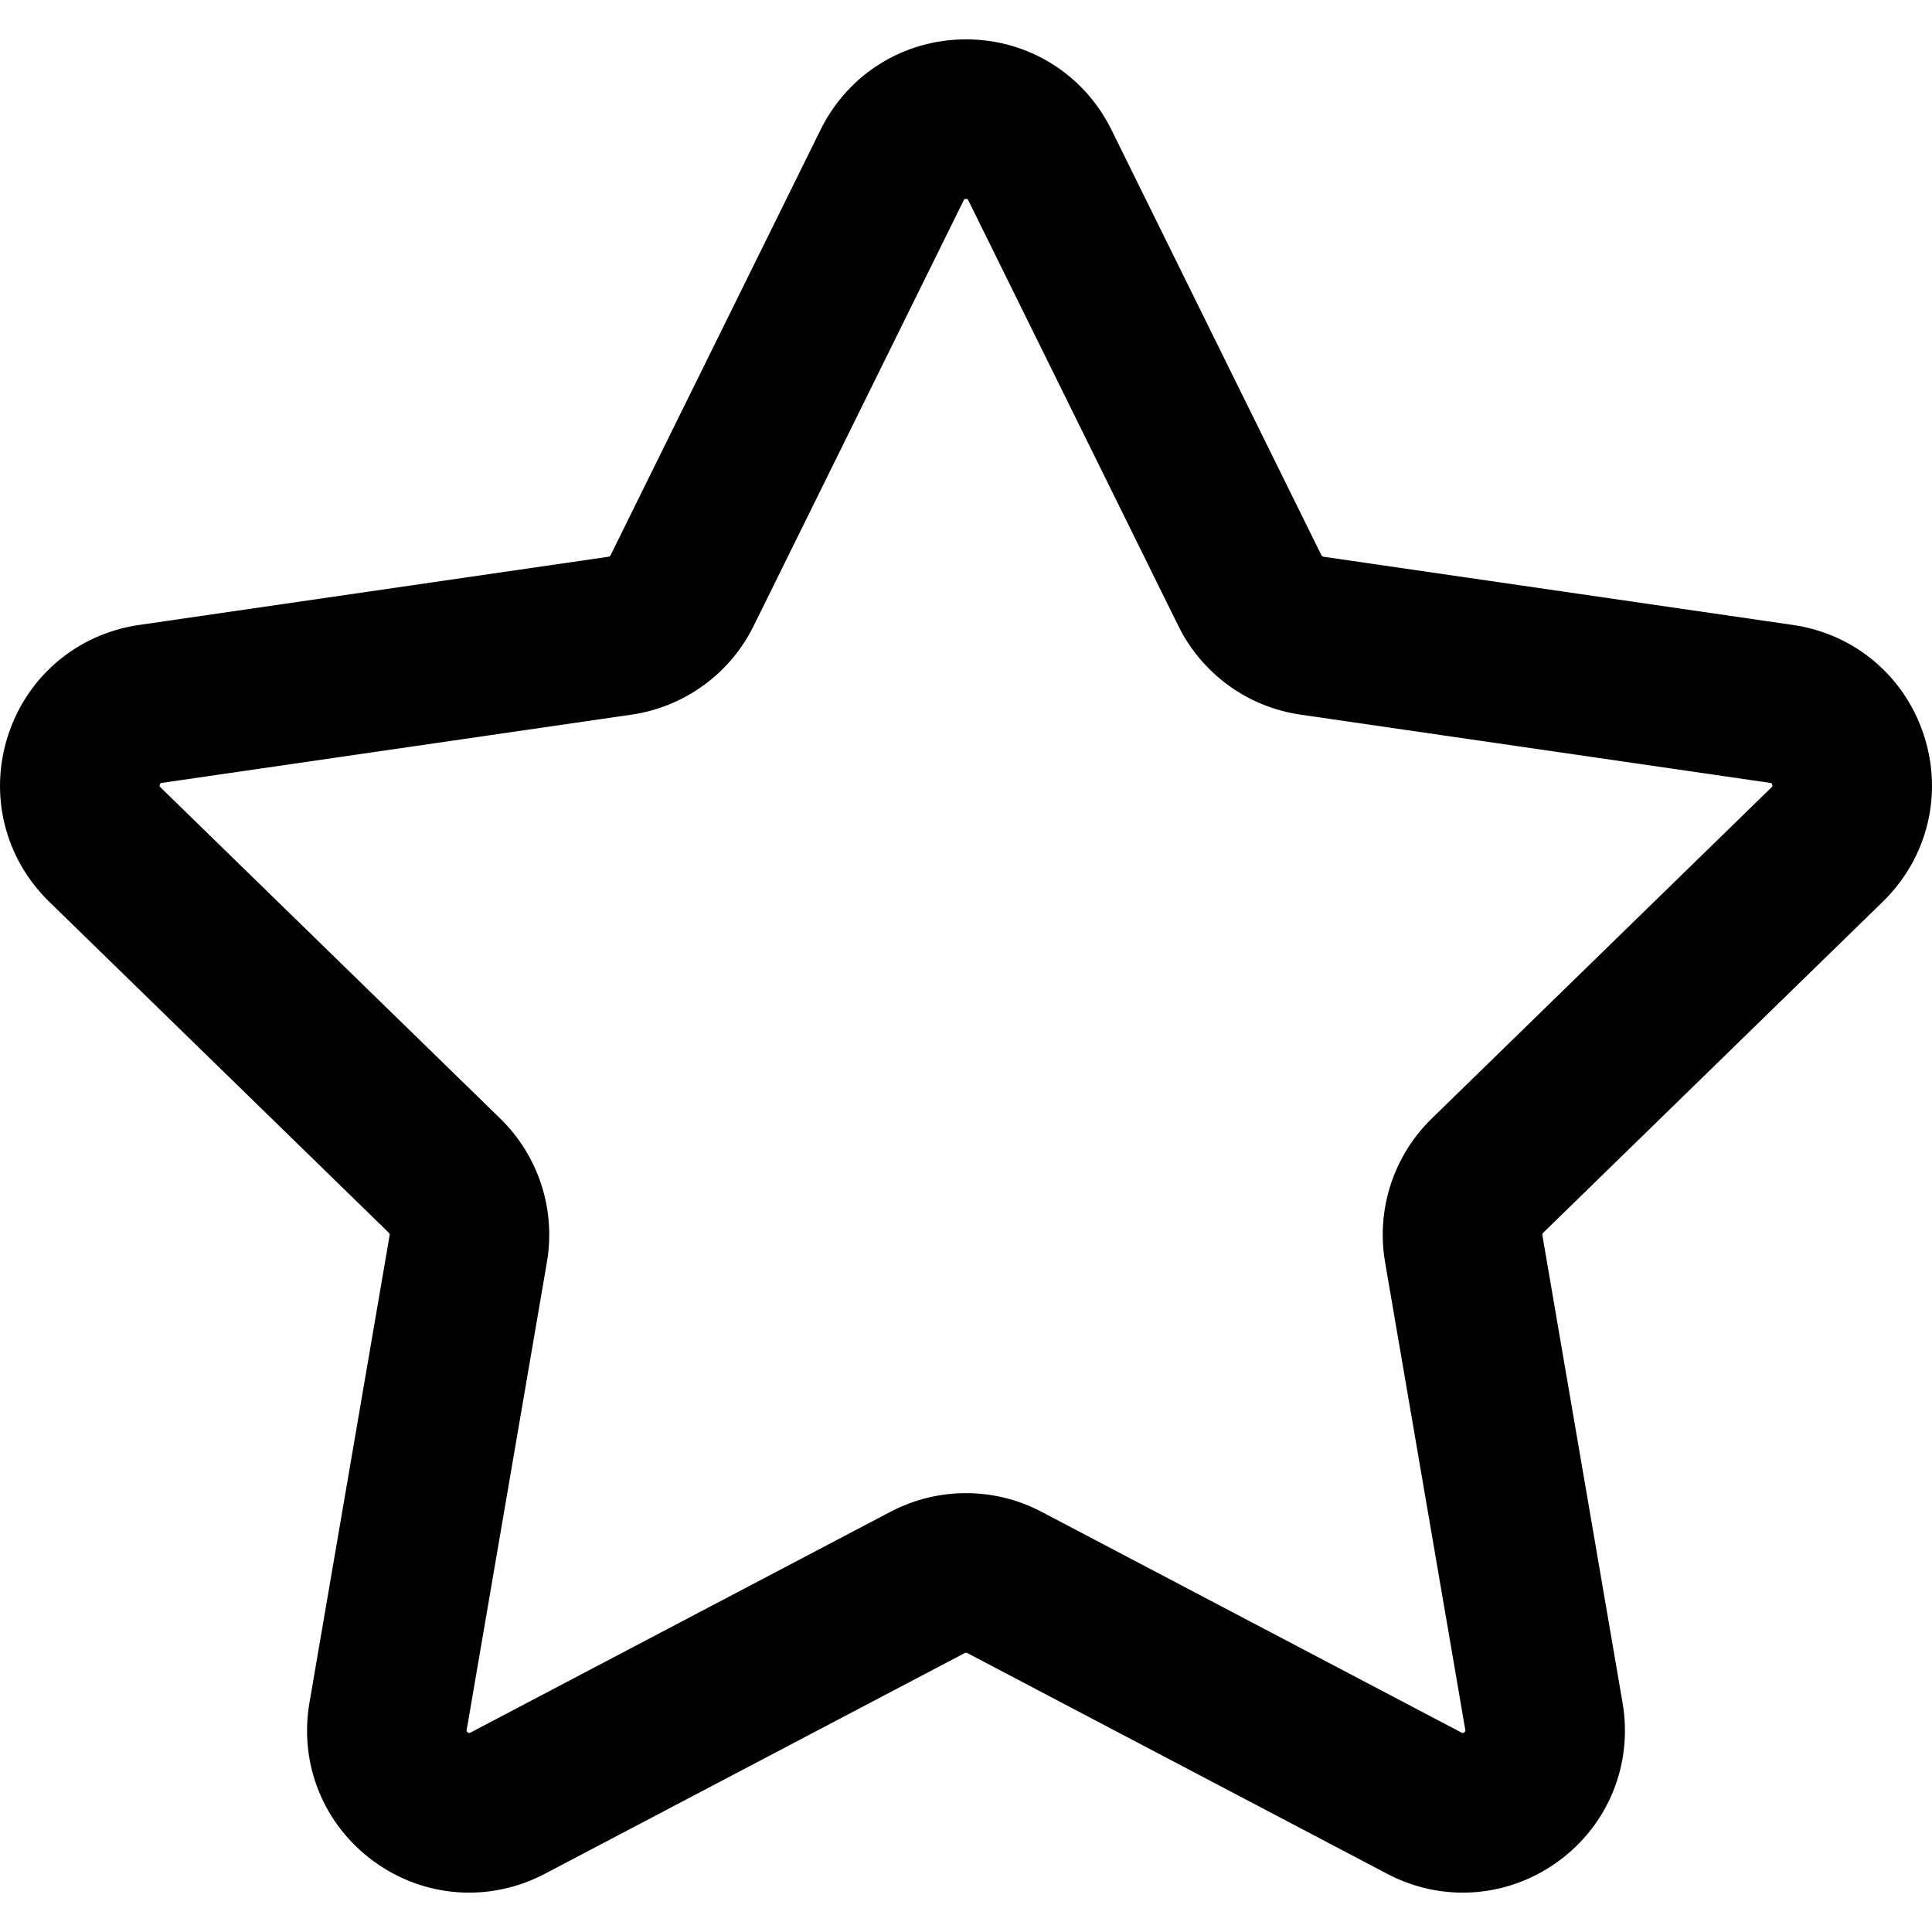
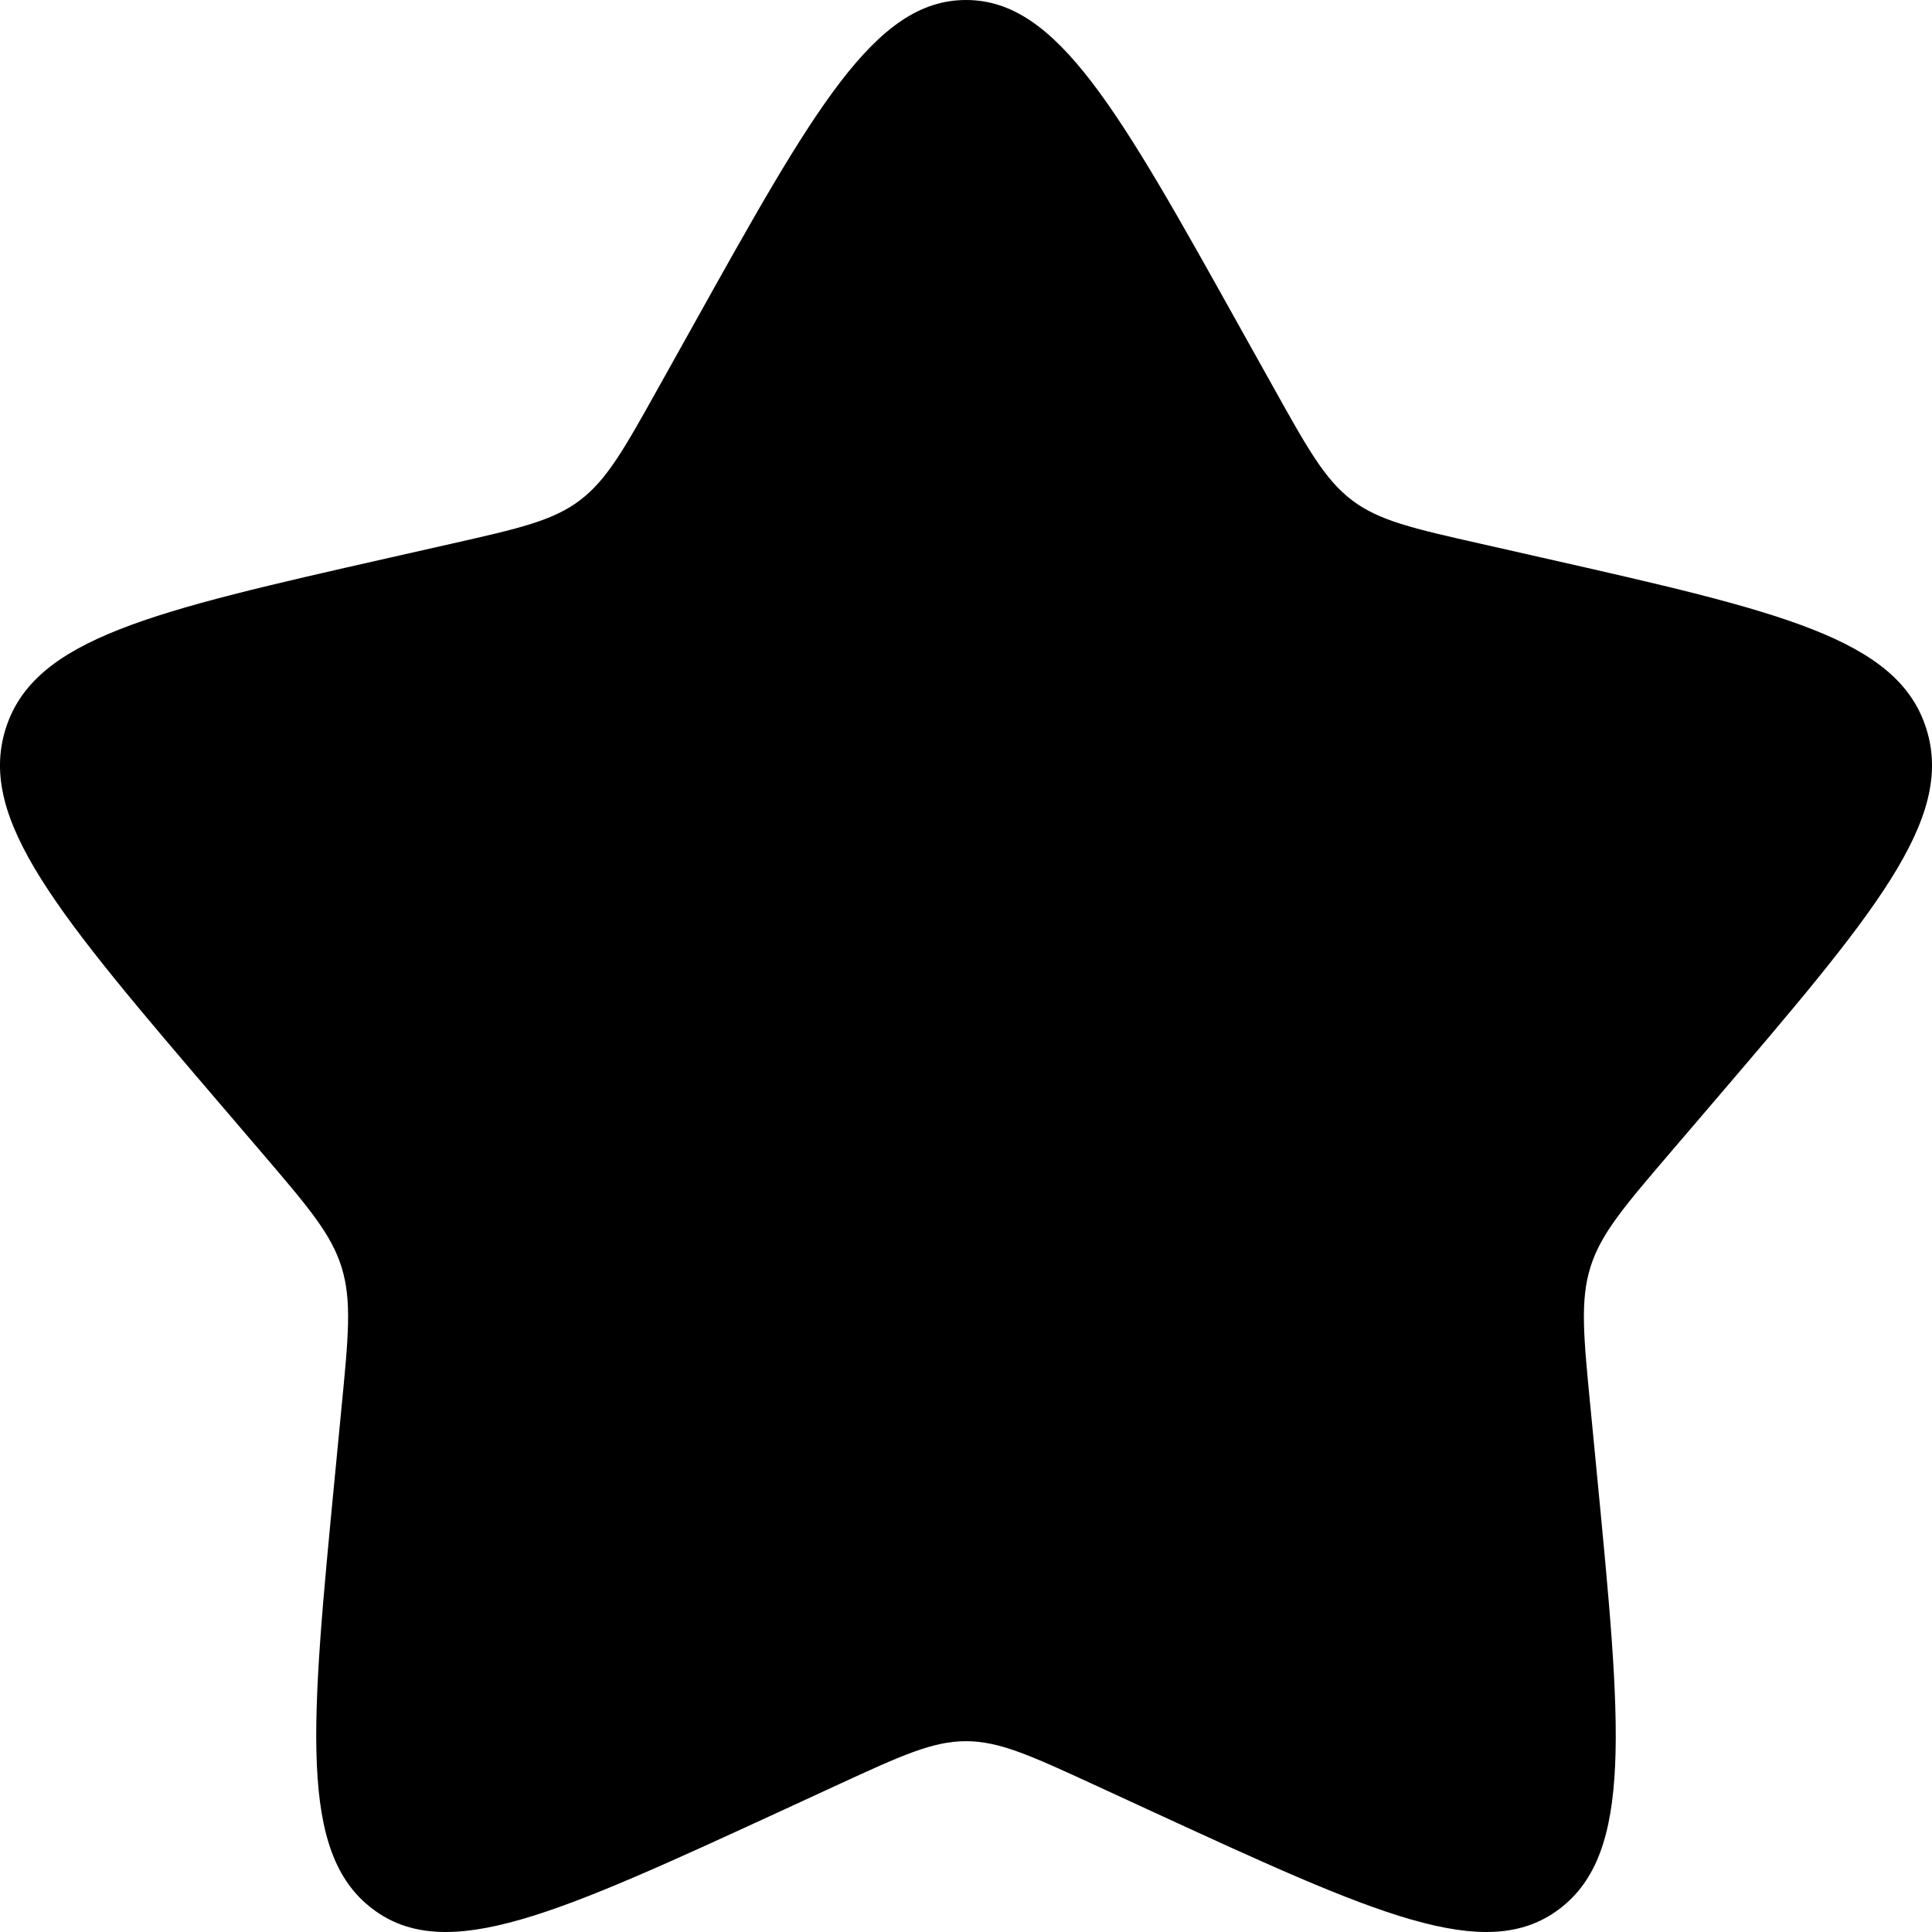
- <svg xmlns="http://www.w3.org/2000/svg" fill="#000000" height="800px" width="800px" version="1.1" id="Capa_1" viewBox="0 0 217.929 217.929" xml:space="preserve">
-   <g>
-     <path d="M212.39,101.703c5.023-4.897,6.797-12.083,4.629-18.755s-7.827-11.443-14.769-12.452l-52.969-7.697   c-0.097-0.014-0.18-0.075-0.223-0.162L125.371,14.64C122.267,8.349,115.98,4.44,108.964,4.44S95.662,8.349,92.558,14.64   L68.87,62.637c-0.043,0.087-0.126,0.147-0.223,0.162l-52.968,7.697c-6.942,1.009-12.601,5.78-14.769,12.452   s-0.394,13.858,4.629,18.755l38.328,37.361c0.07,0.068,0.102,0.166,0.085,0.262l-9.048,52.755   c-1.186,6.914,1.604,13.771,7.279,17.894c5.676,4.125,13.059,4.657,19.268,1.393l47.376-24.907c0.086-0.046,0.19-0.045,0.276,0   l47.376,24.907c2.701,1.42,5.623,2.121,8.531,2.121c3.777,0,7.53-1.184,10.736-3.514c5.675-4.123,8.464-10.98,7.279-17.895   l-9.048-52.754c-0.017-0.096,0.016-0.194,0.085-0.262L212.39,101.703z M156.235,142.368l9.048,52.754   c0.024,0.14,0.031,0.182-0.118,0.29c-0.149,0.108-0.187,0.088-0.312,0.022l-47.377-24.908c-5.33-2.801-11.695-2.801-17.027,0   l-47.376,24.907c-0.125,0.065-0.163,0.086-0.312-0.022c-0.149-0.108-0.142-0.15-0.118-0.289l9.048-52.755   c1.018-5.936-0.949-11.989-5.262-16.194L18.103,88.813c-0.101-0.099-0.132-0.128-0.075-0.303c0.057-0.175,0.099-0.181,0.239-0.202   l52.968-7.697c5.961-0.866,11.111-4.607,13.776-10.008l23.688-47.998c0.063-0.126,0.081-0.165,0.265-0.165s0.203,0.039,0.265,0.165   l23.688,47.998c2.666,5.401,7.815,9.143,13.776,10.008l52.968,7.697c0.14,0.021,0.182,0.027,0.239,0.202   c0.057,0.175,0.026,0.205-0.075,0.303l-38.328,37.361C157.185,130.378,155.218,136.432,156.235,142.368z" />
-   </g>
+ <svg xmlns="http://www.w3.org/2000/svg" width="30" height="30" viewBox="0 0 30 30" fill="none">
+   <path d="M10.73 5.113C12.63 1.704 13.58 0 15 0C16.42 0 17.37 1.704 19.27 5.113L19.762 5.994C20.302 6.963 20.572 7.447 20.993 7.767C21.413 8.086 21.938 8.205 22.986 8.442L23.941 8.658C27.63 9.493 29.475 9.91 29.914 11.322C30.353 12.733 29.095 14.204 26.58 17.145L25.929 17.906C25.214 18.742 24.857 19.16 24.696 19.677C24.535 20.194 24.589 20.751 24.698 21.866L24.796 22.881C25.176 26.806 25.366 28.768 24.217 29.64C23.068 30.513 21.341 29.717 17.887 28.127L16.993 27.715C16.011 27.263 15.52 27.037 15 27.037C14.48 27.037 13.989 27.263 13.007 27.715L12.114 28.127C8.659 29.717 6.932 30.513 5.783 29.64C4.634 28.768 4.824 26.806 5.204 22.881L5.302 21.866C5.411 20.751 5.465 20.194 5.304 19.677C5.143 19.16 4.786 18.742 4.071 17.906L3.42 17.145C0.905 14.204 -0.353 12.733 0.086 11.322C0.525 9.91 2.37 9.493 6.059 8.658L7.014 8.442C8.062 8.205 8.586 8.086 9.007 7.767C9.428 7.447 9.698 6.963 10.238 5.994L10.73 5.113Z" fill="black" />
</svg>
